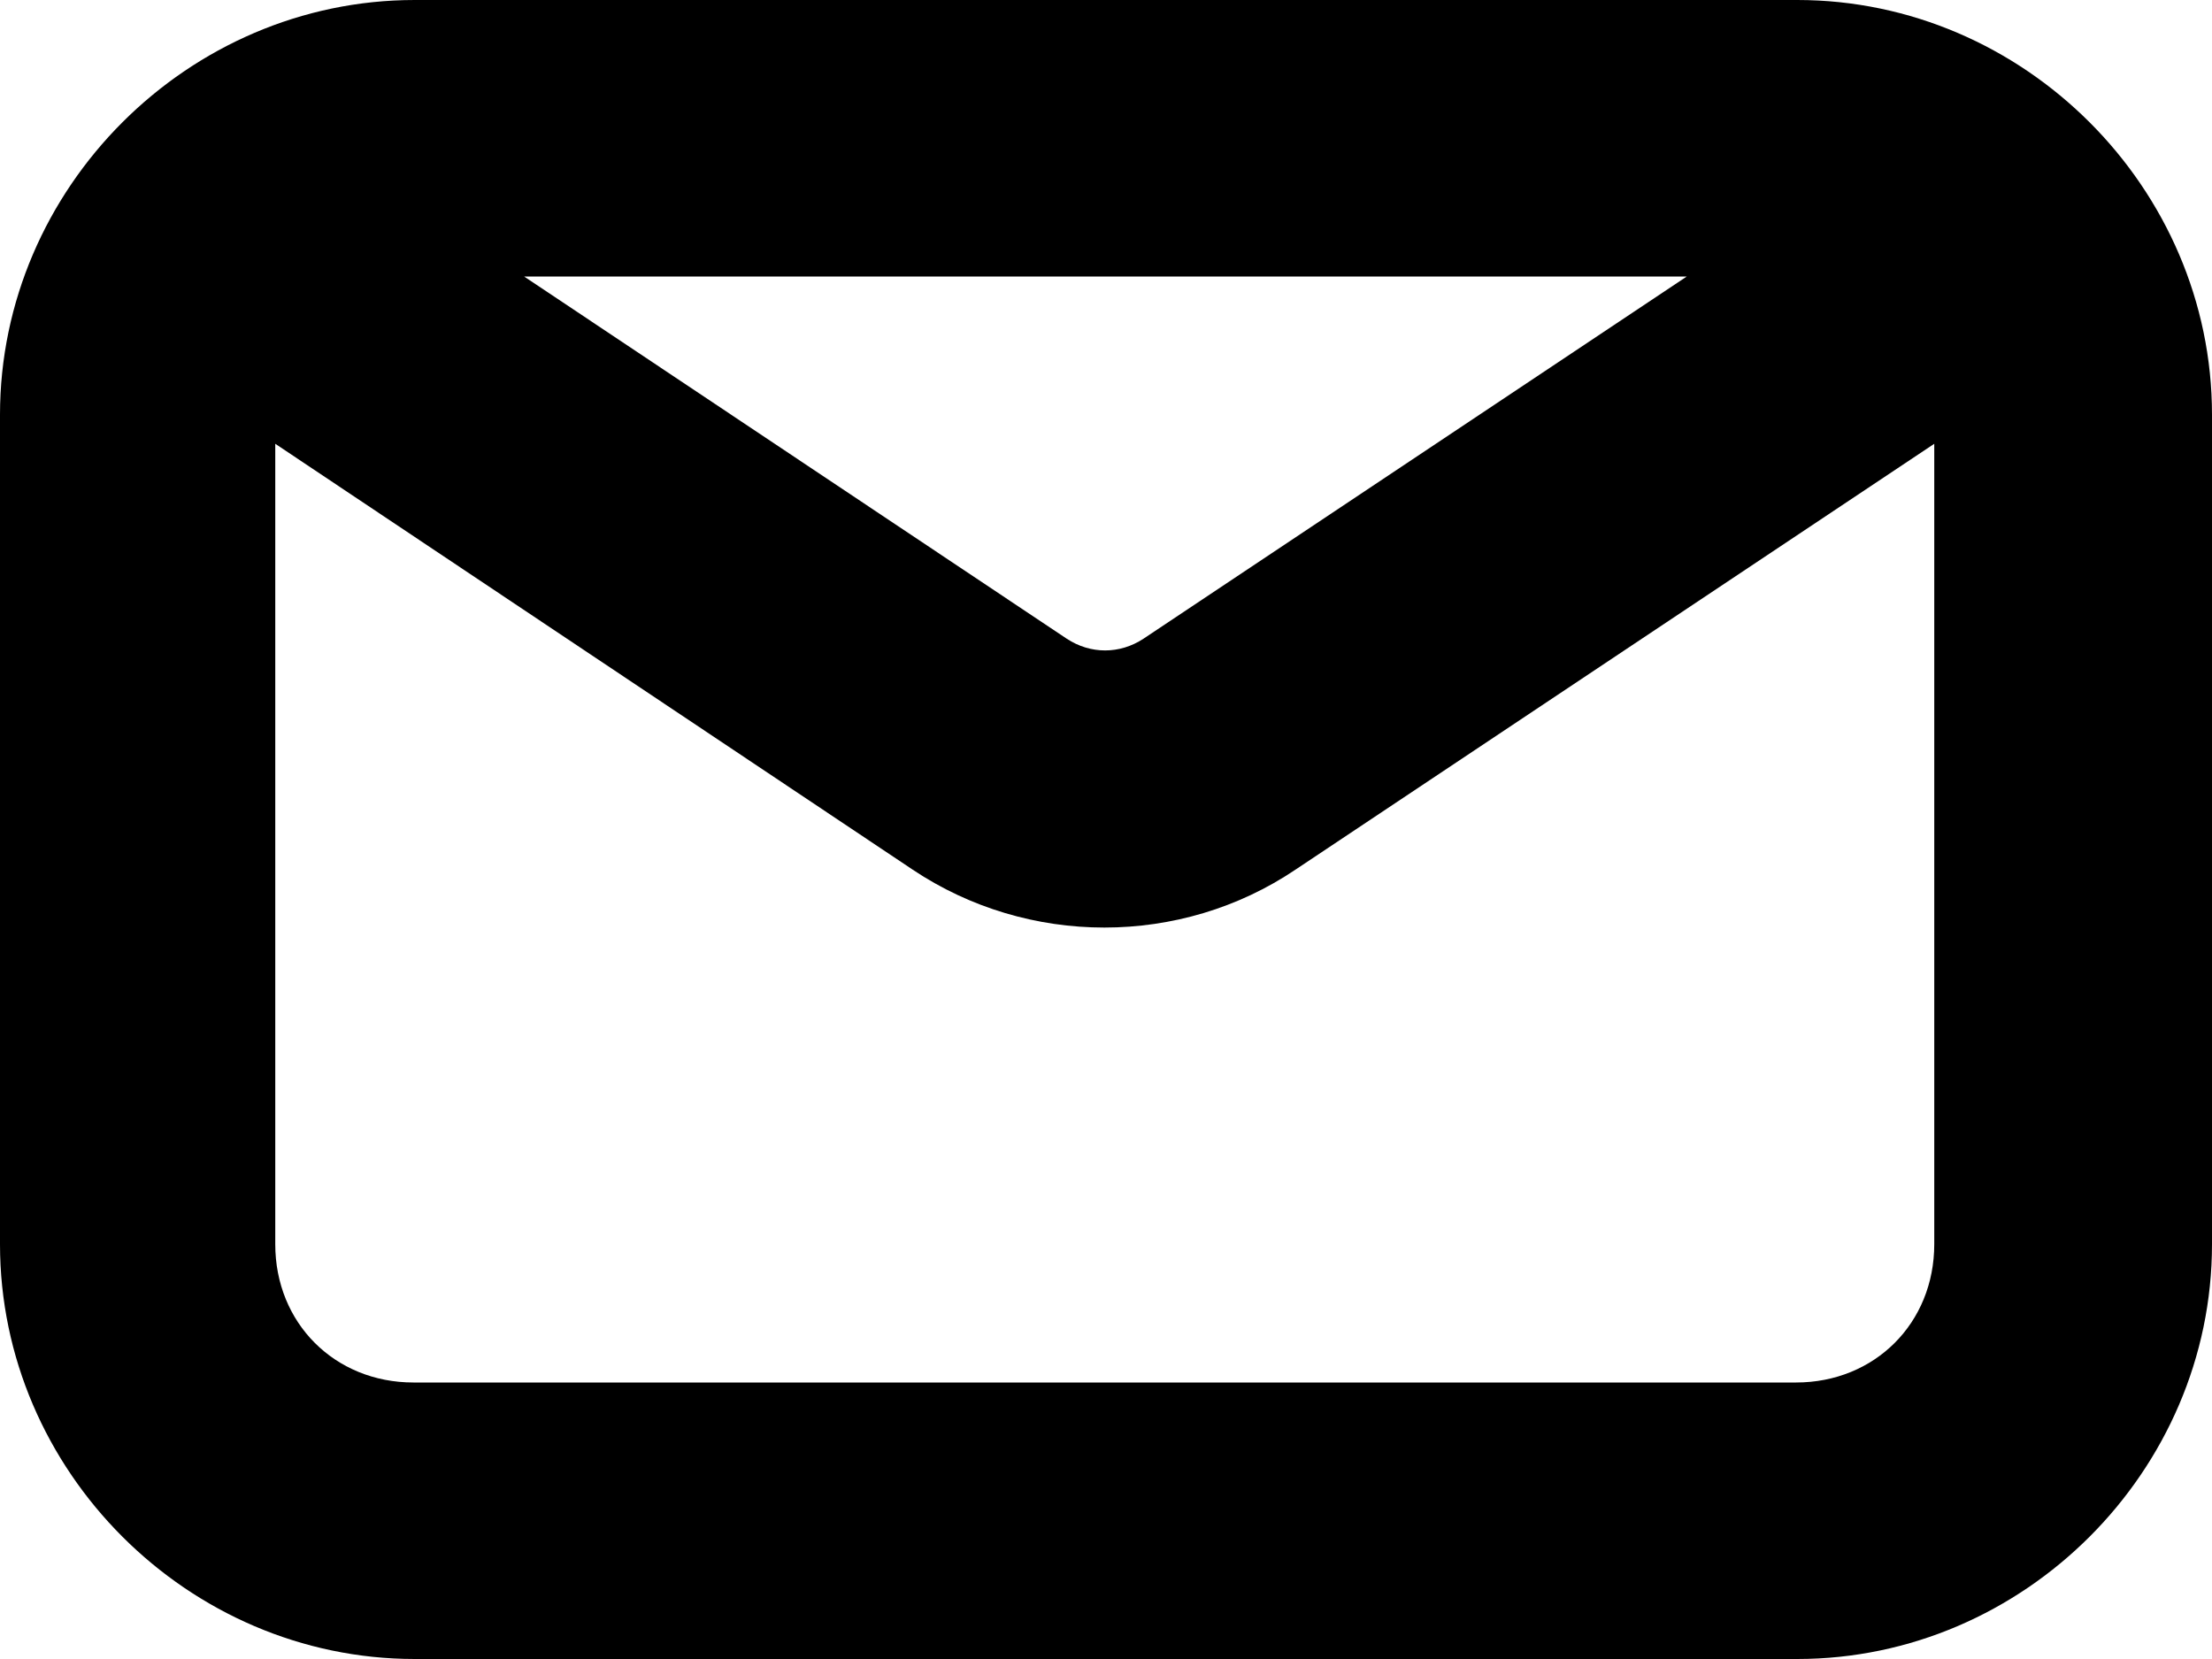
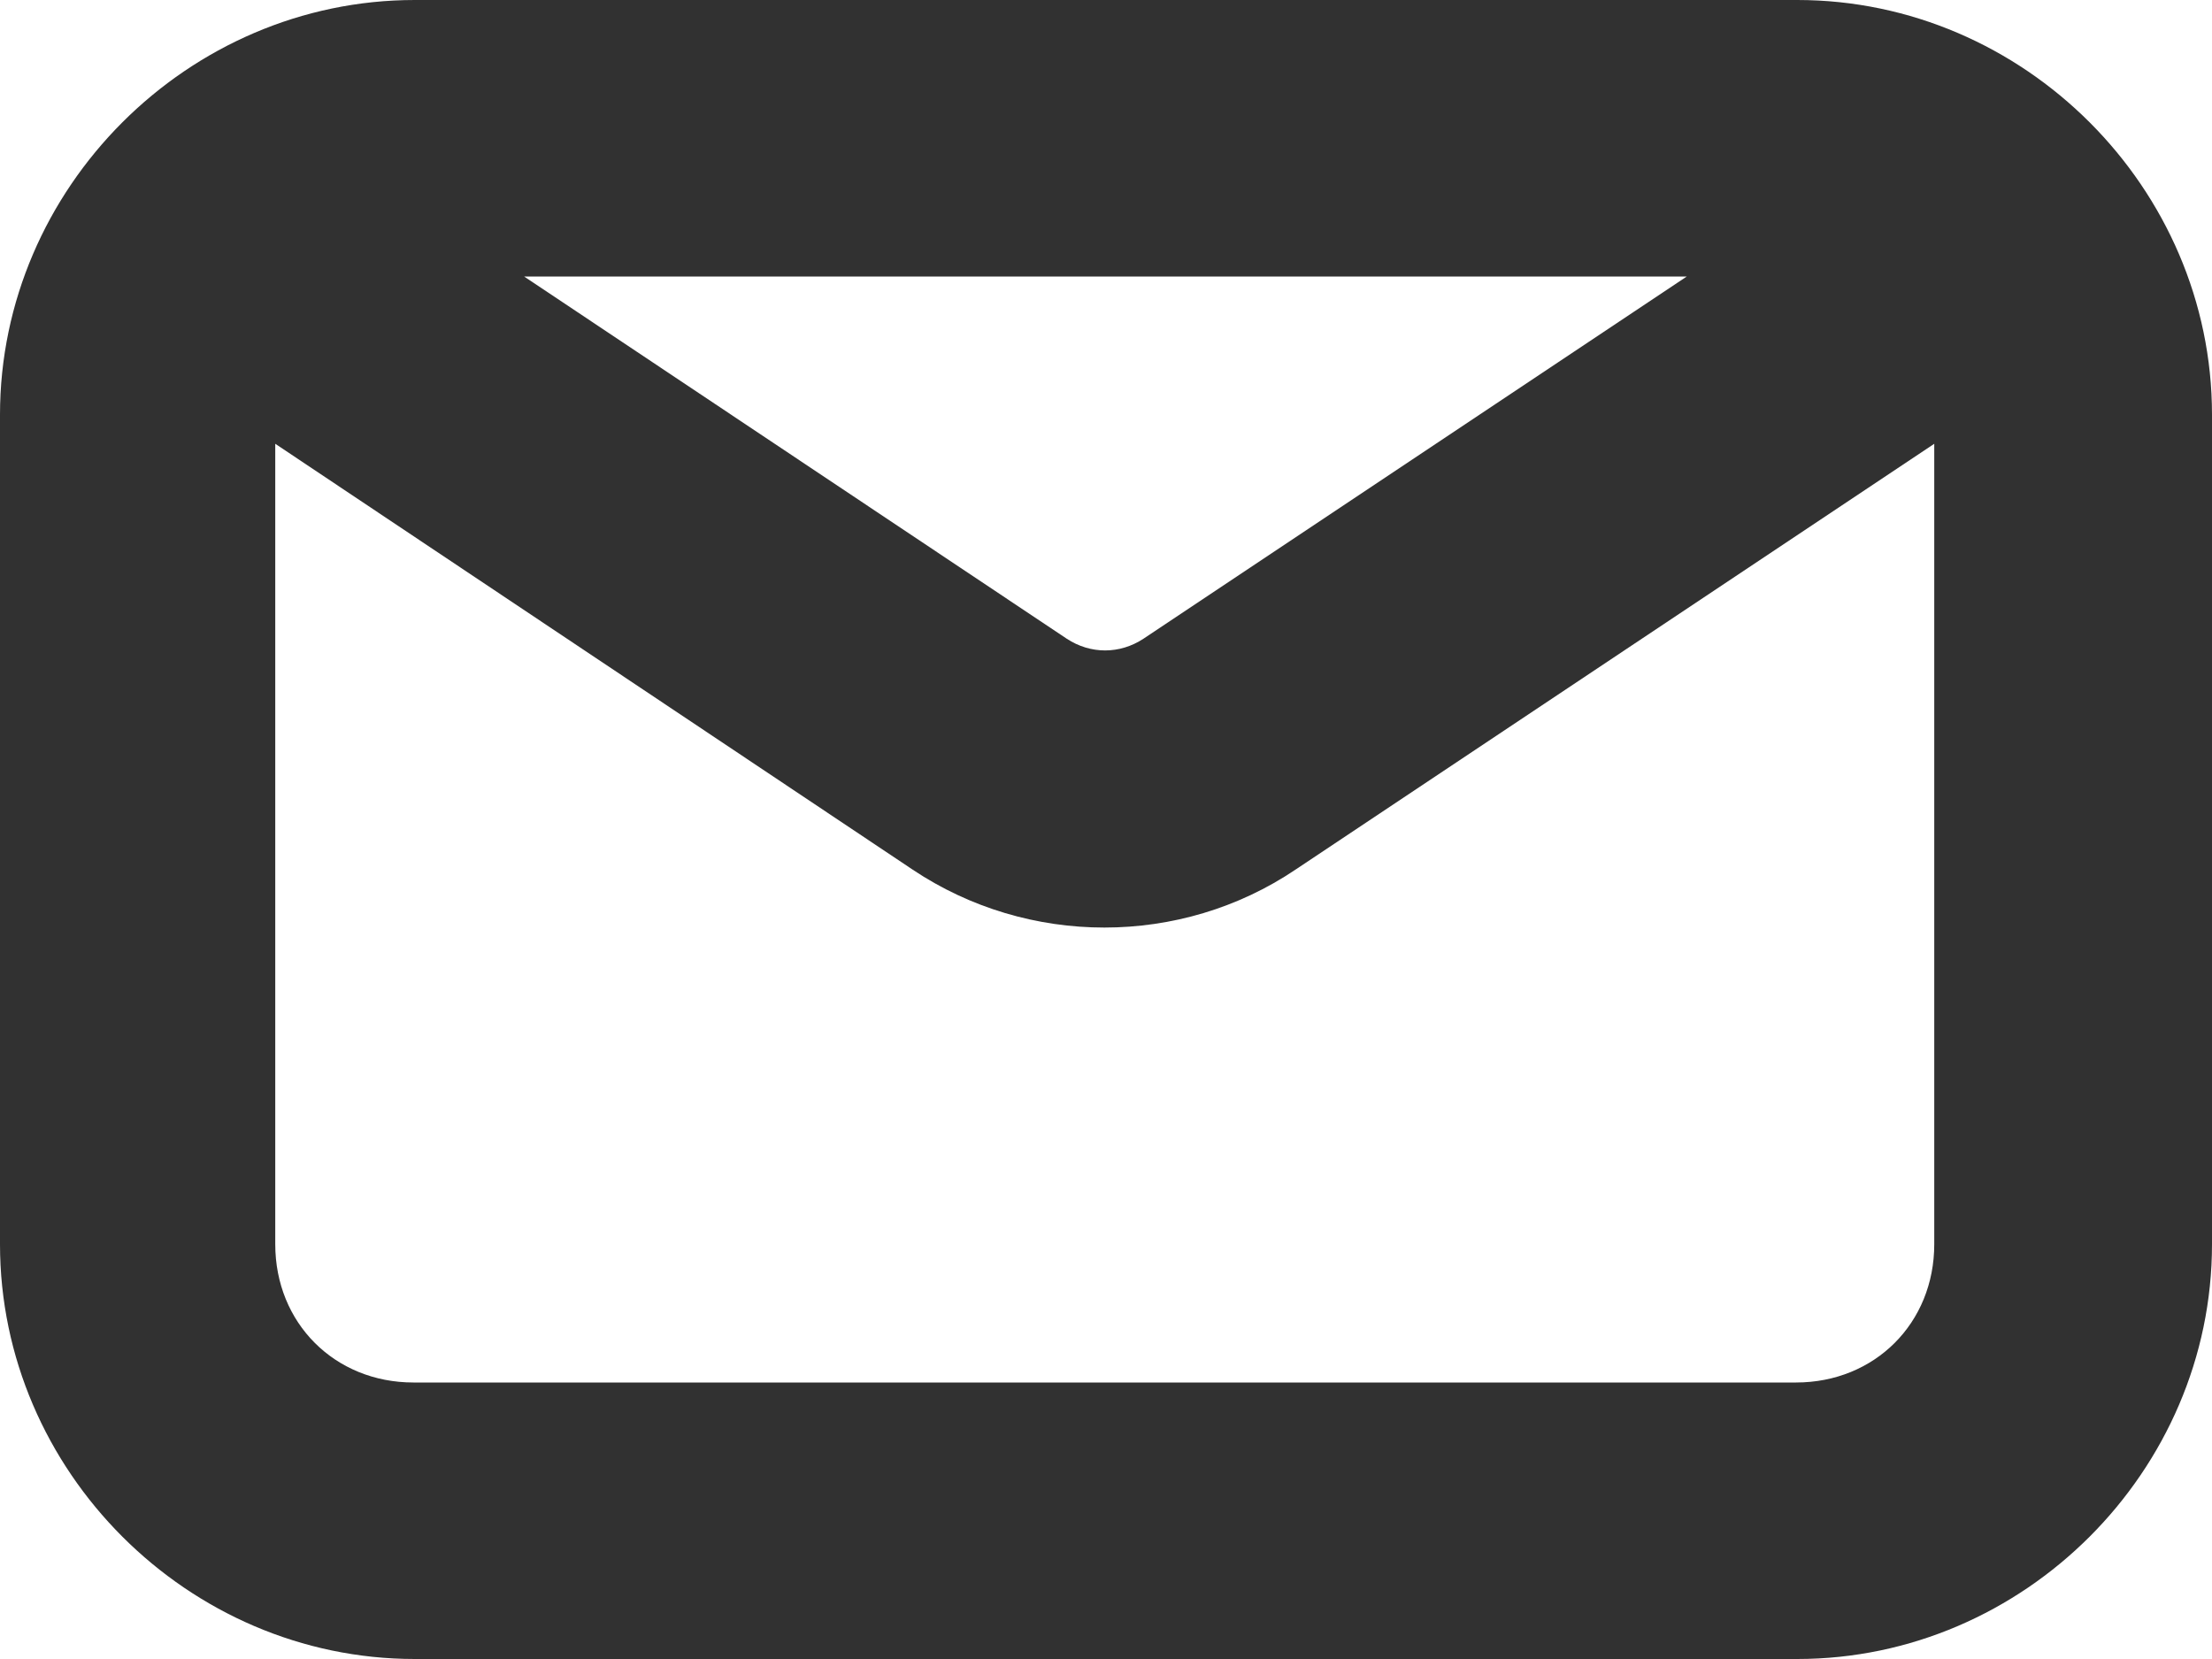
- <svg xmlns="http://www.w3.org/2000/svg" width="16" height="12" fill="currentColor" version="1.1">
+ <svg xmlns="http://www.w3.org/2000/svg" width="16" height="12">
+   <style>path {fill: #313131} @media (prefers-color-scheme: dark) {path {fill:#f6f5f4}}</style>
  <path d="m3 0c-1.64 0-3 1.36-3 3v6c0 1.64 1.36 3 3 3h10c1.64 0 3-1.36 3-3v-6c0-1.64-1.36-3-3-3zm0.791 2h8.41l-3.93 2.62c-0.172 0.113-0.383 0.113-0.555 0zm10.2 1.21v5.79c0 0.57-0.43 1-1 1h-10c-0.57 0-1-0.43-1-1v-5.79l4.61 3.08c0.836 0.559 1.94 0.559 2.77 0z" />
</svg>
